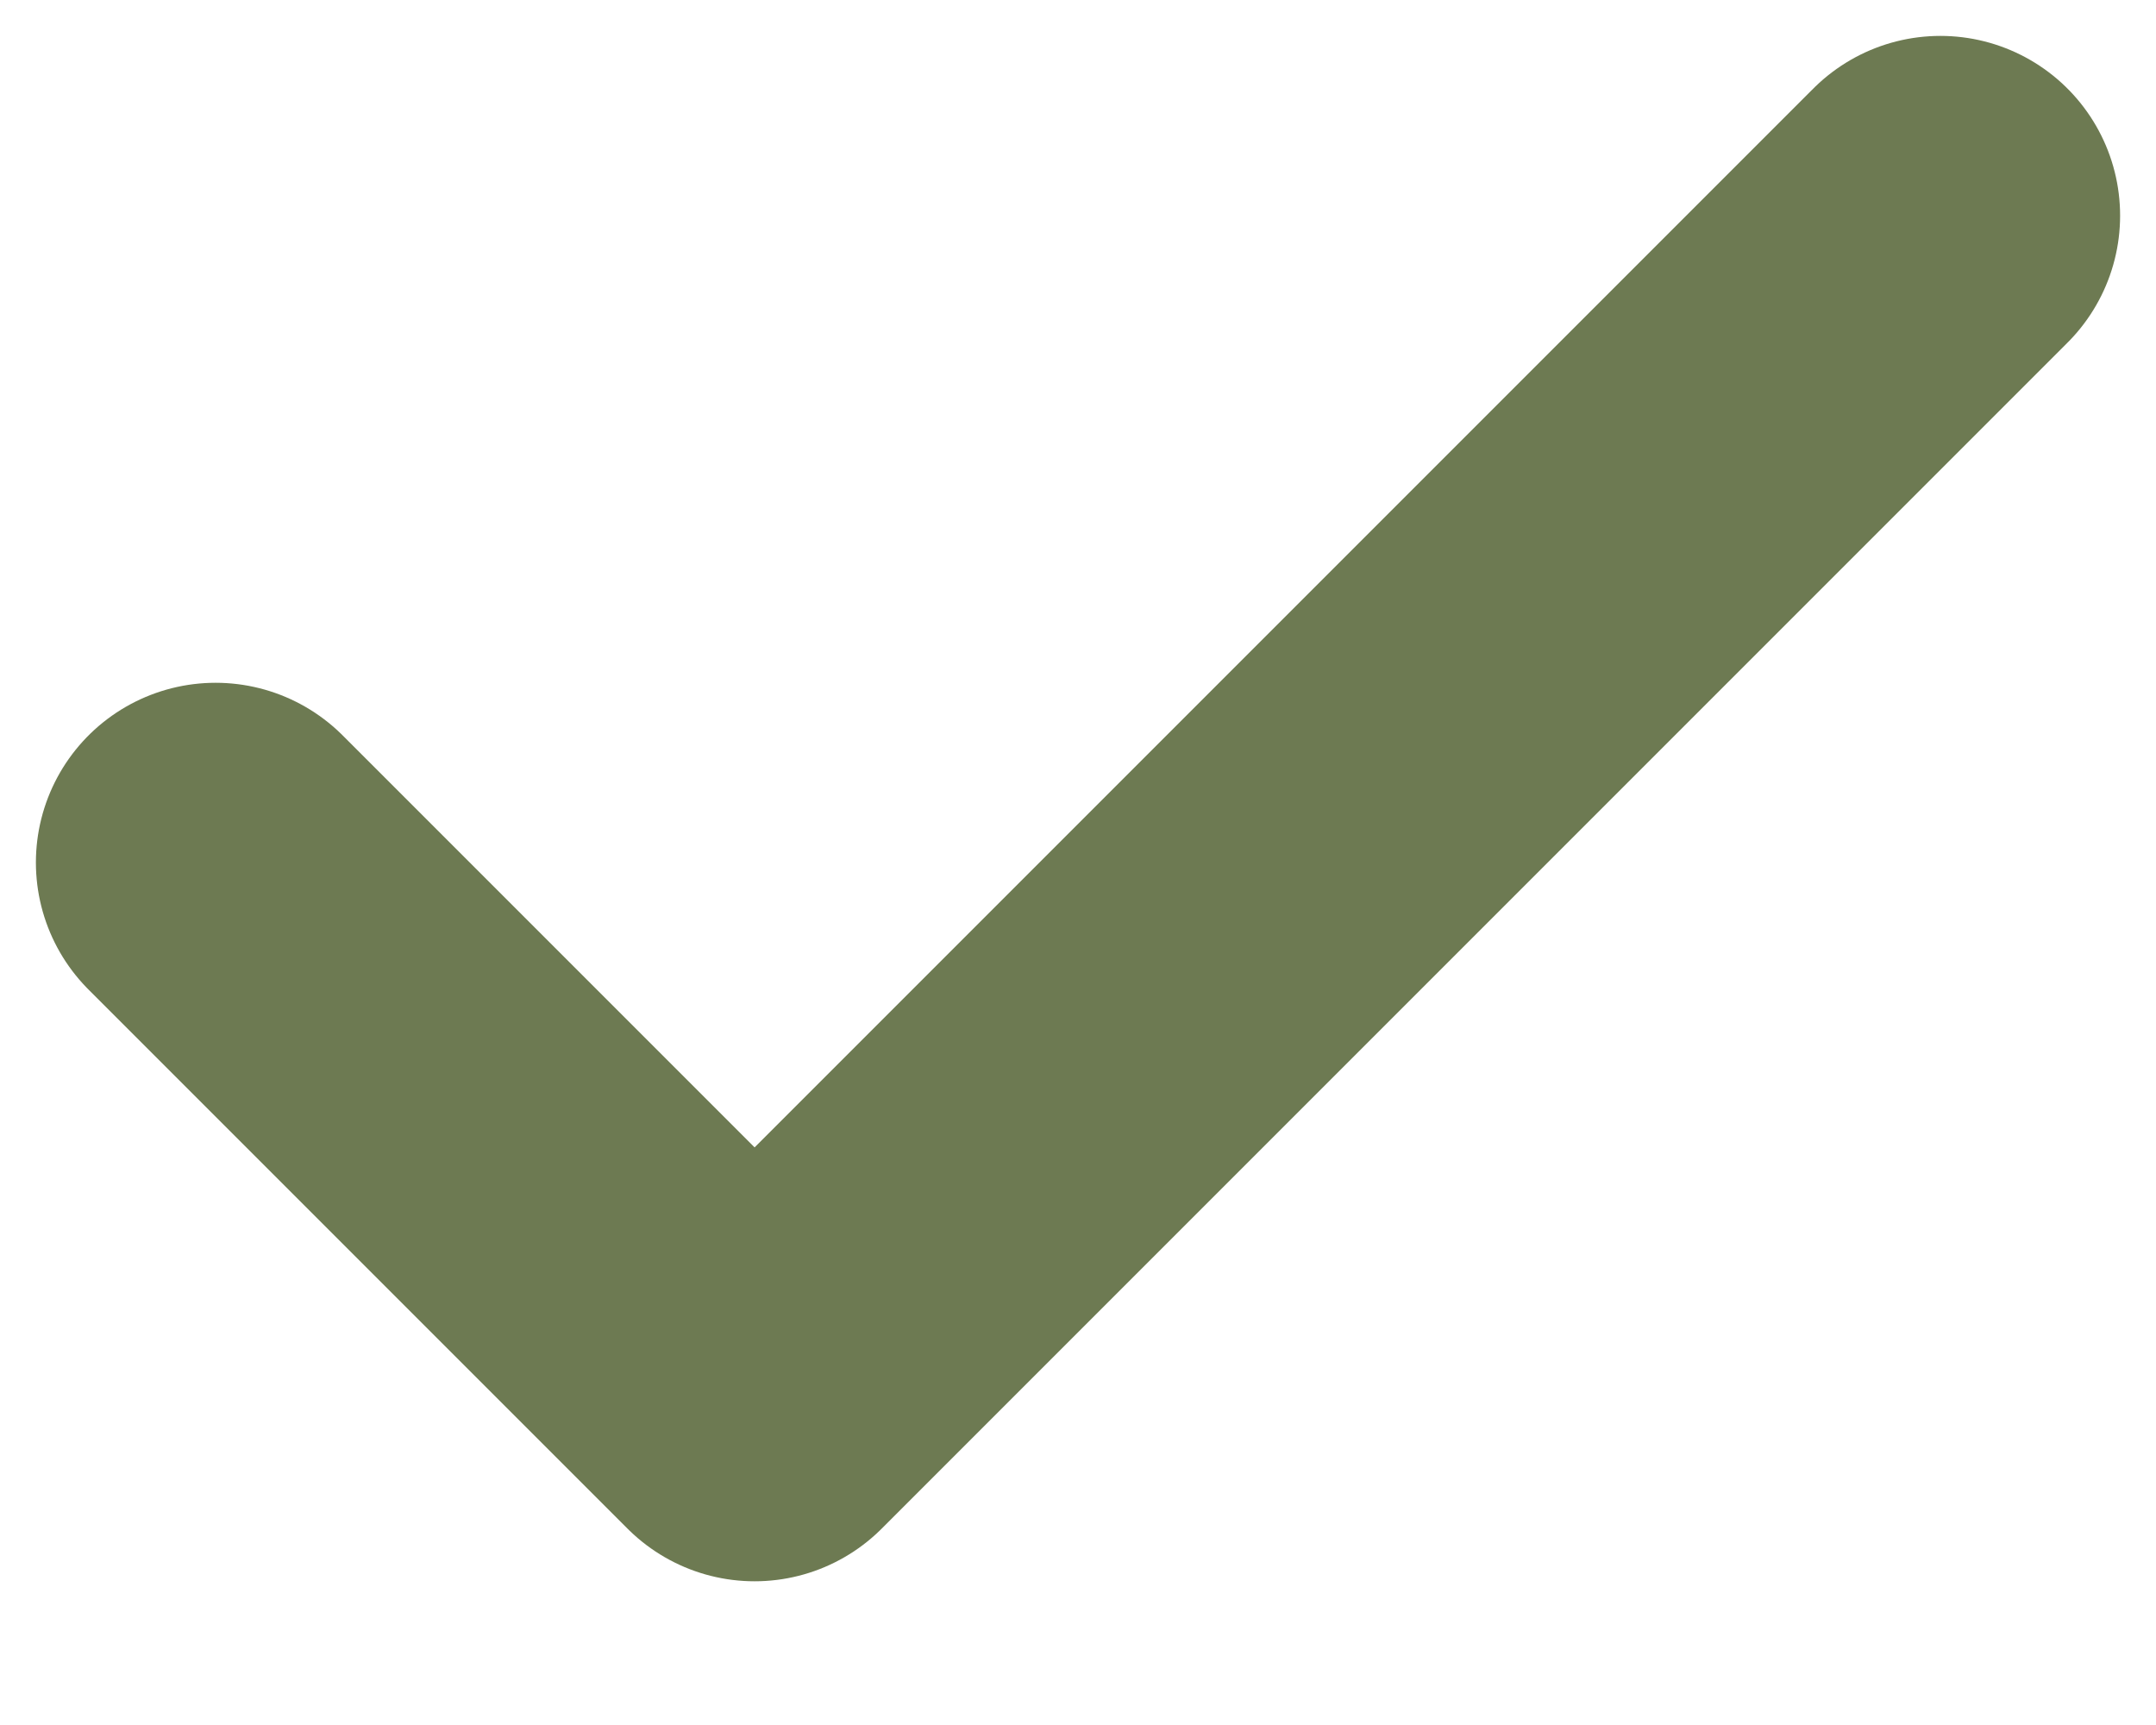
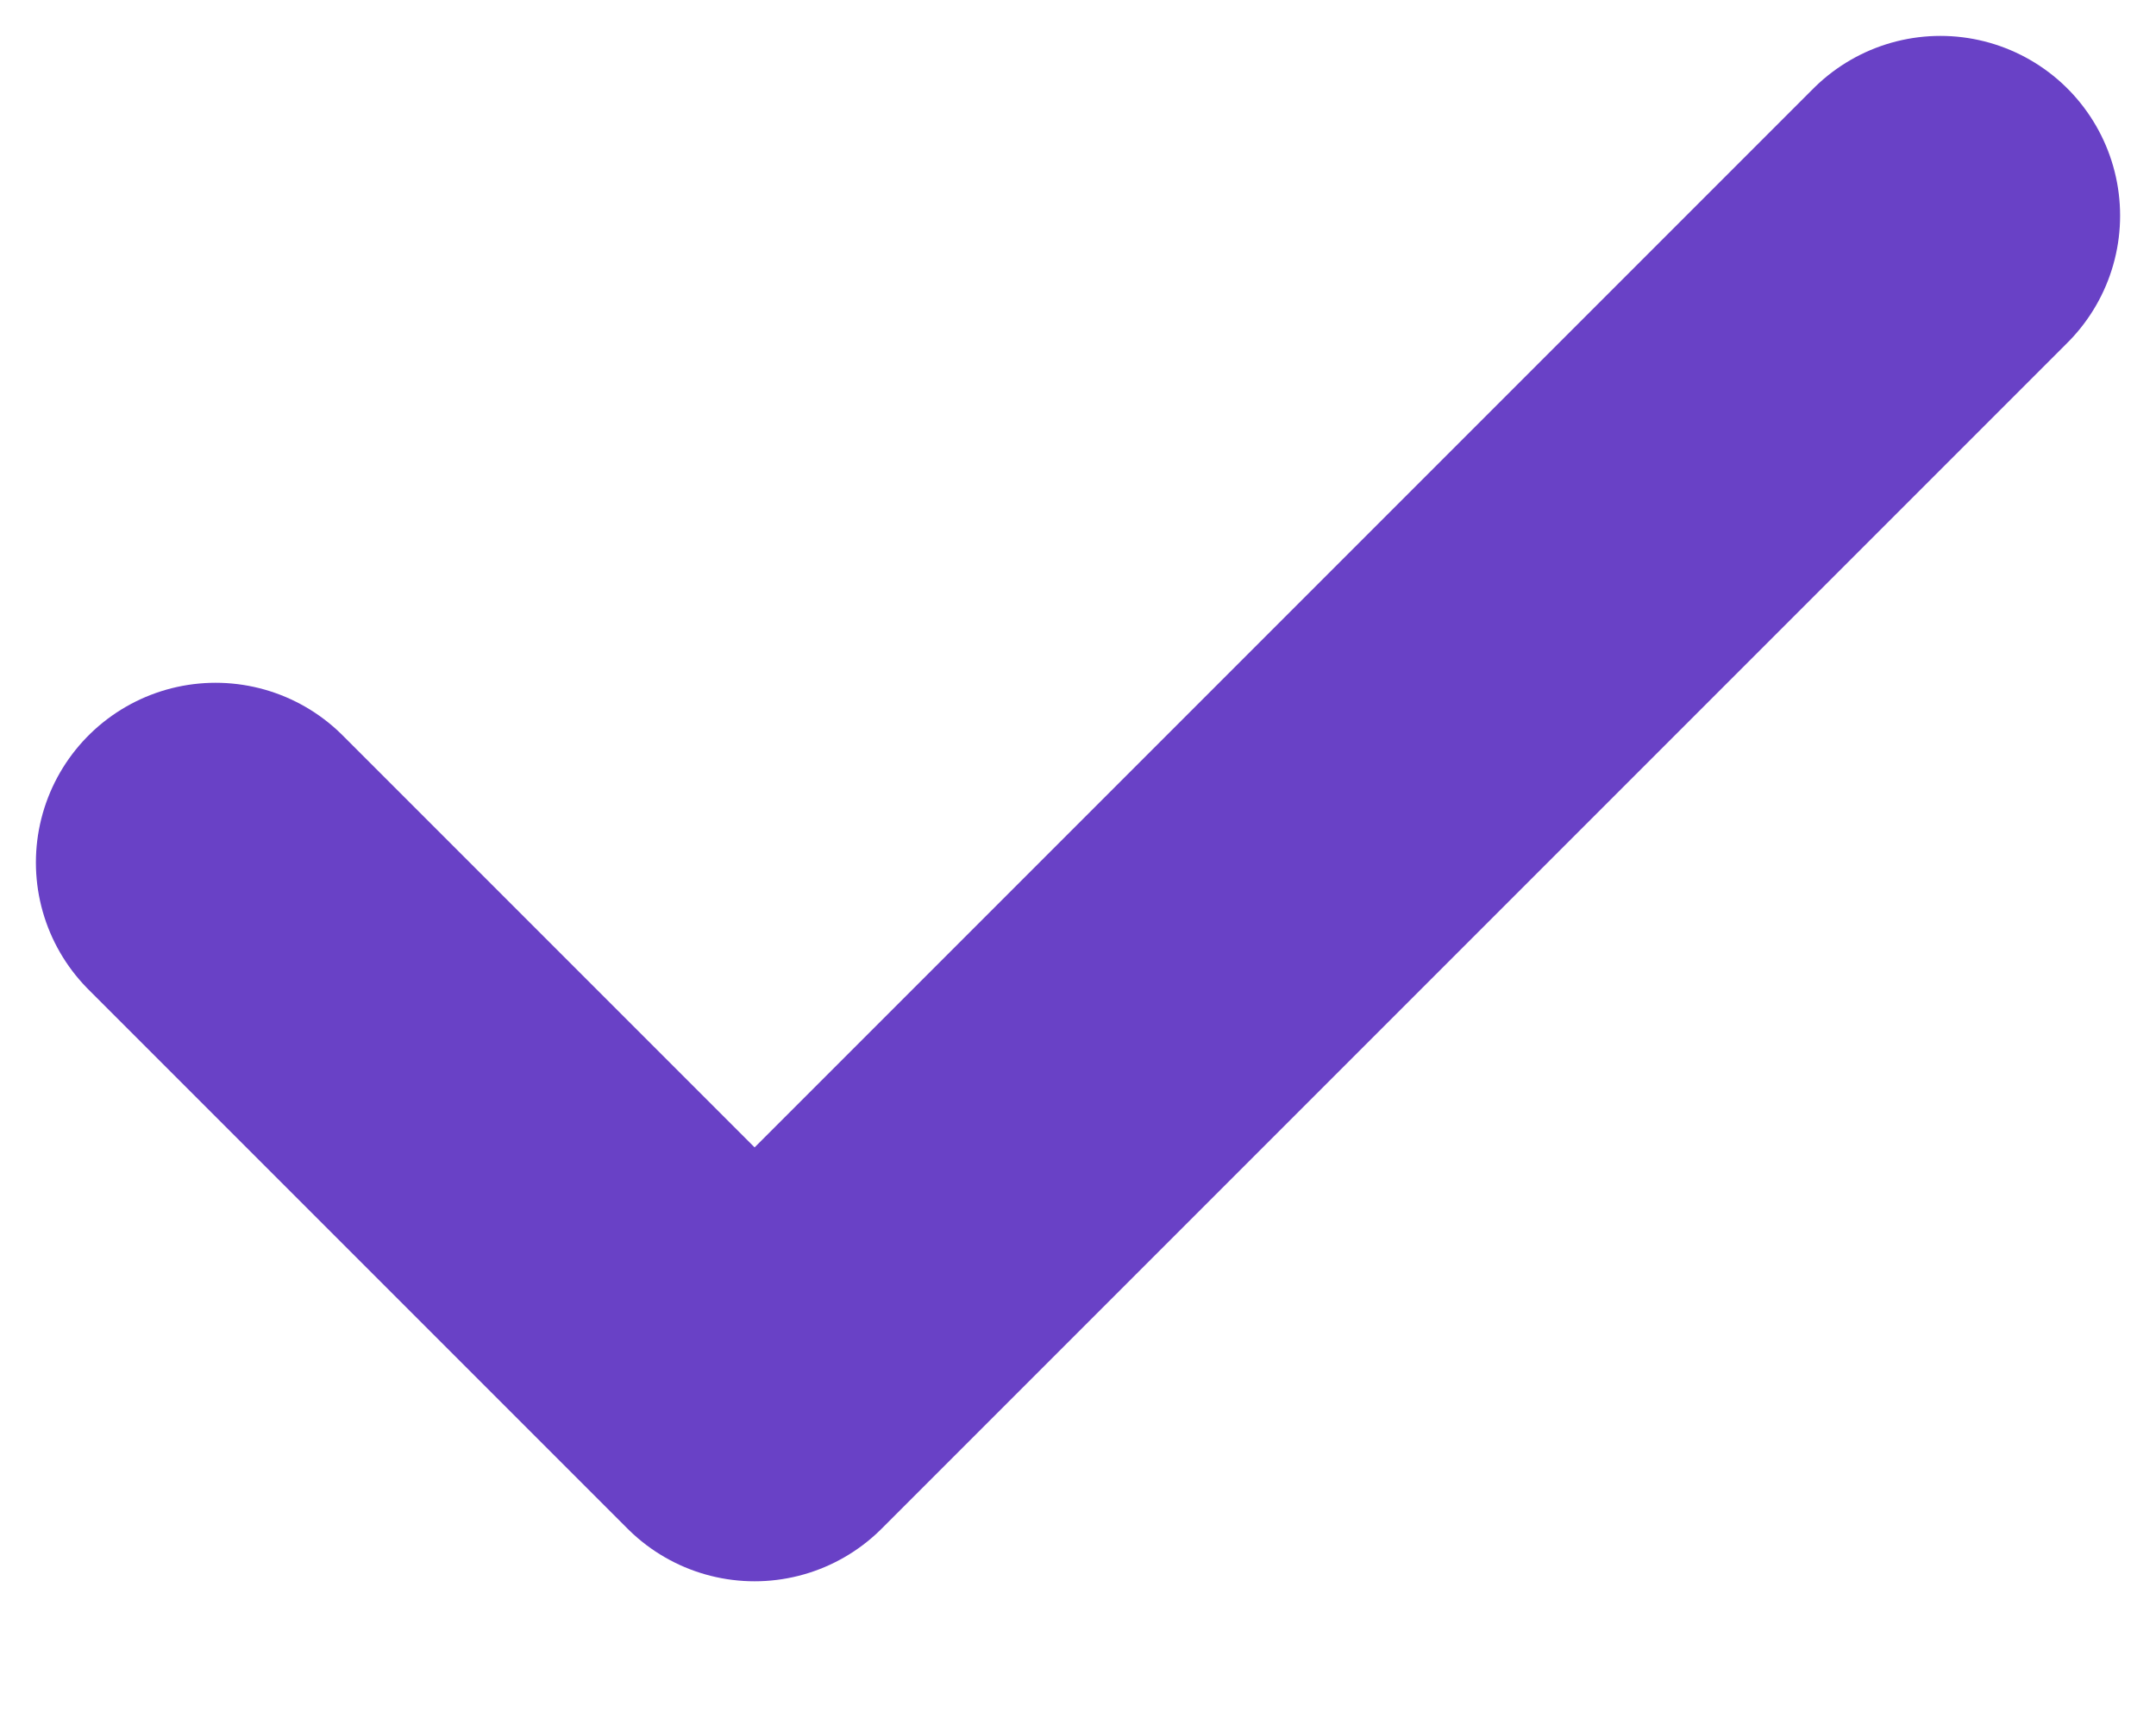
<svg xmlns="http://www.w3.org/2000/svg" width="10" height="8" viewBox="0 0 10 8" fill="none">
-   <path d="M9 1L3.5 6.5L1 4" stroke="#6D7A52" stroke-width="1.667" stroke-linecap="round" stroke-linejoin="round" />
+   <path d="M9 1L3.5 6.5L1 4" stroke="#6941C6" stroke-width="1.667" stroke-linecap="round" stroke-linejoin="round" />
</svg>
